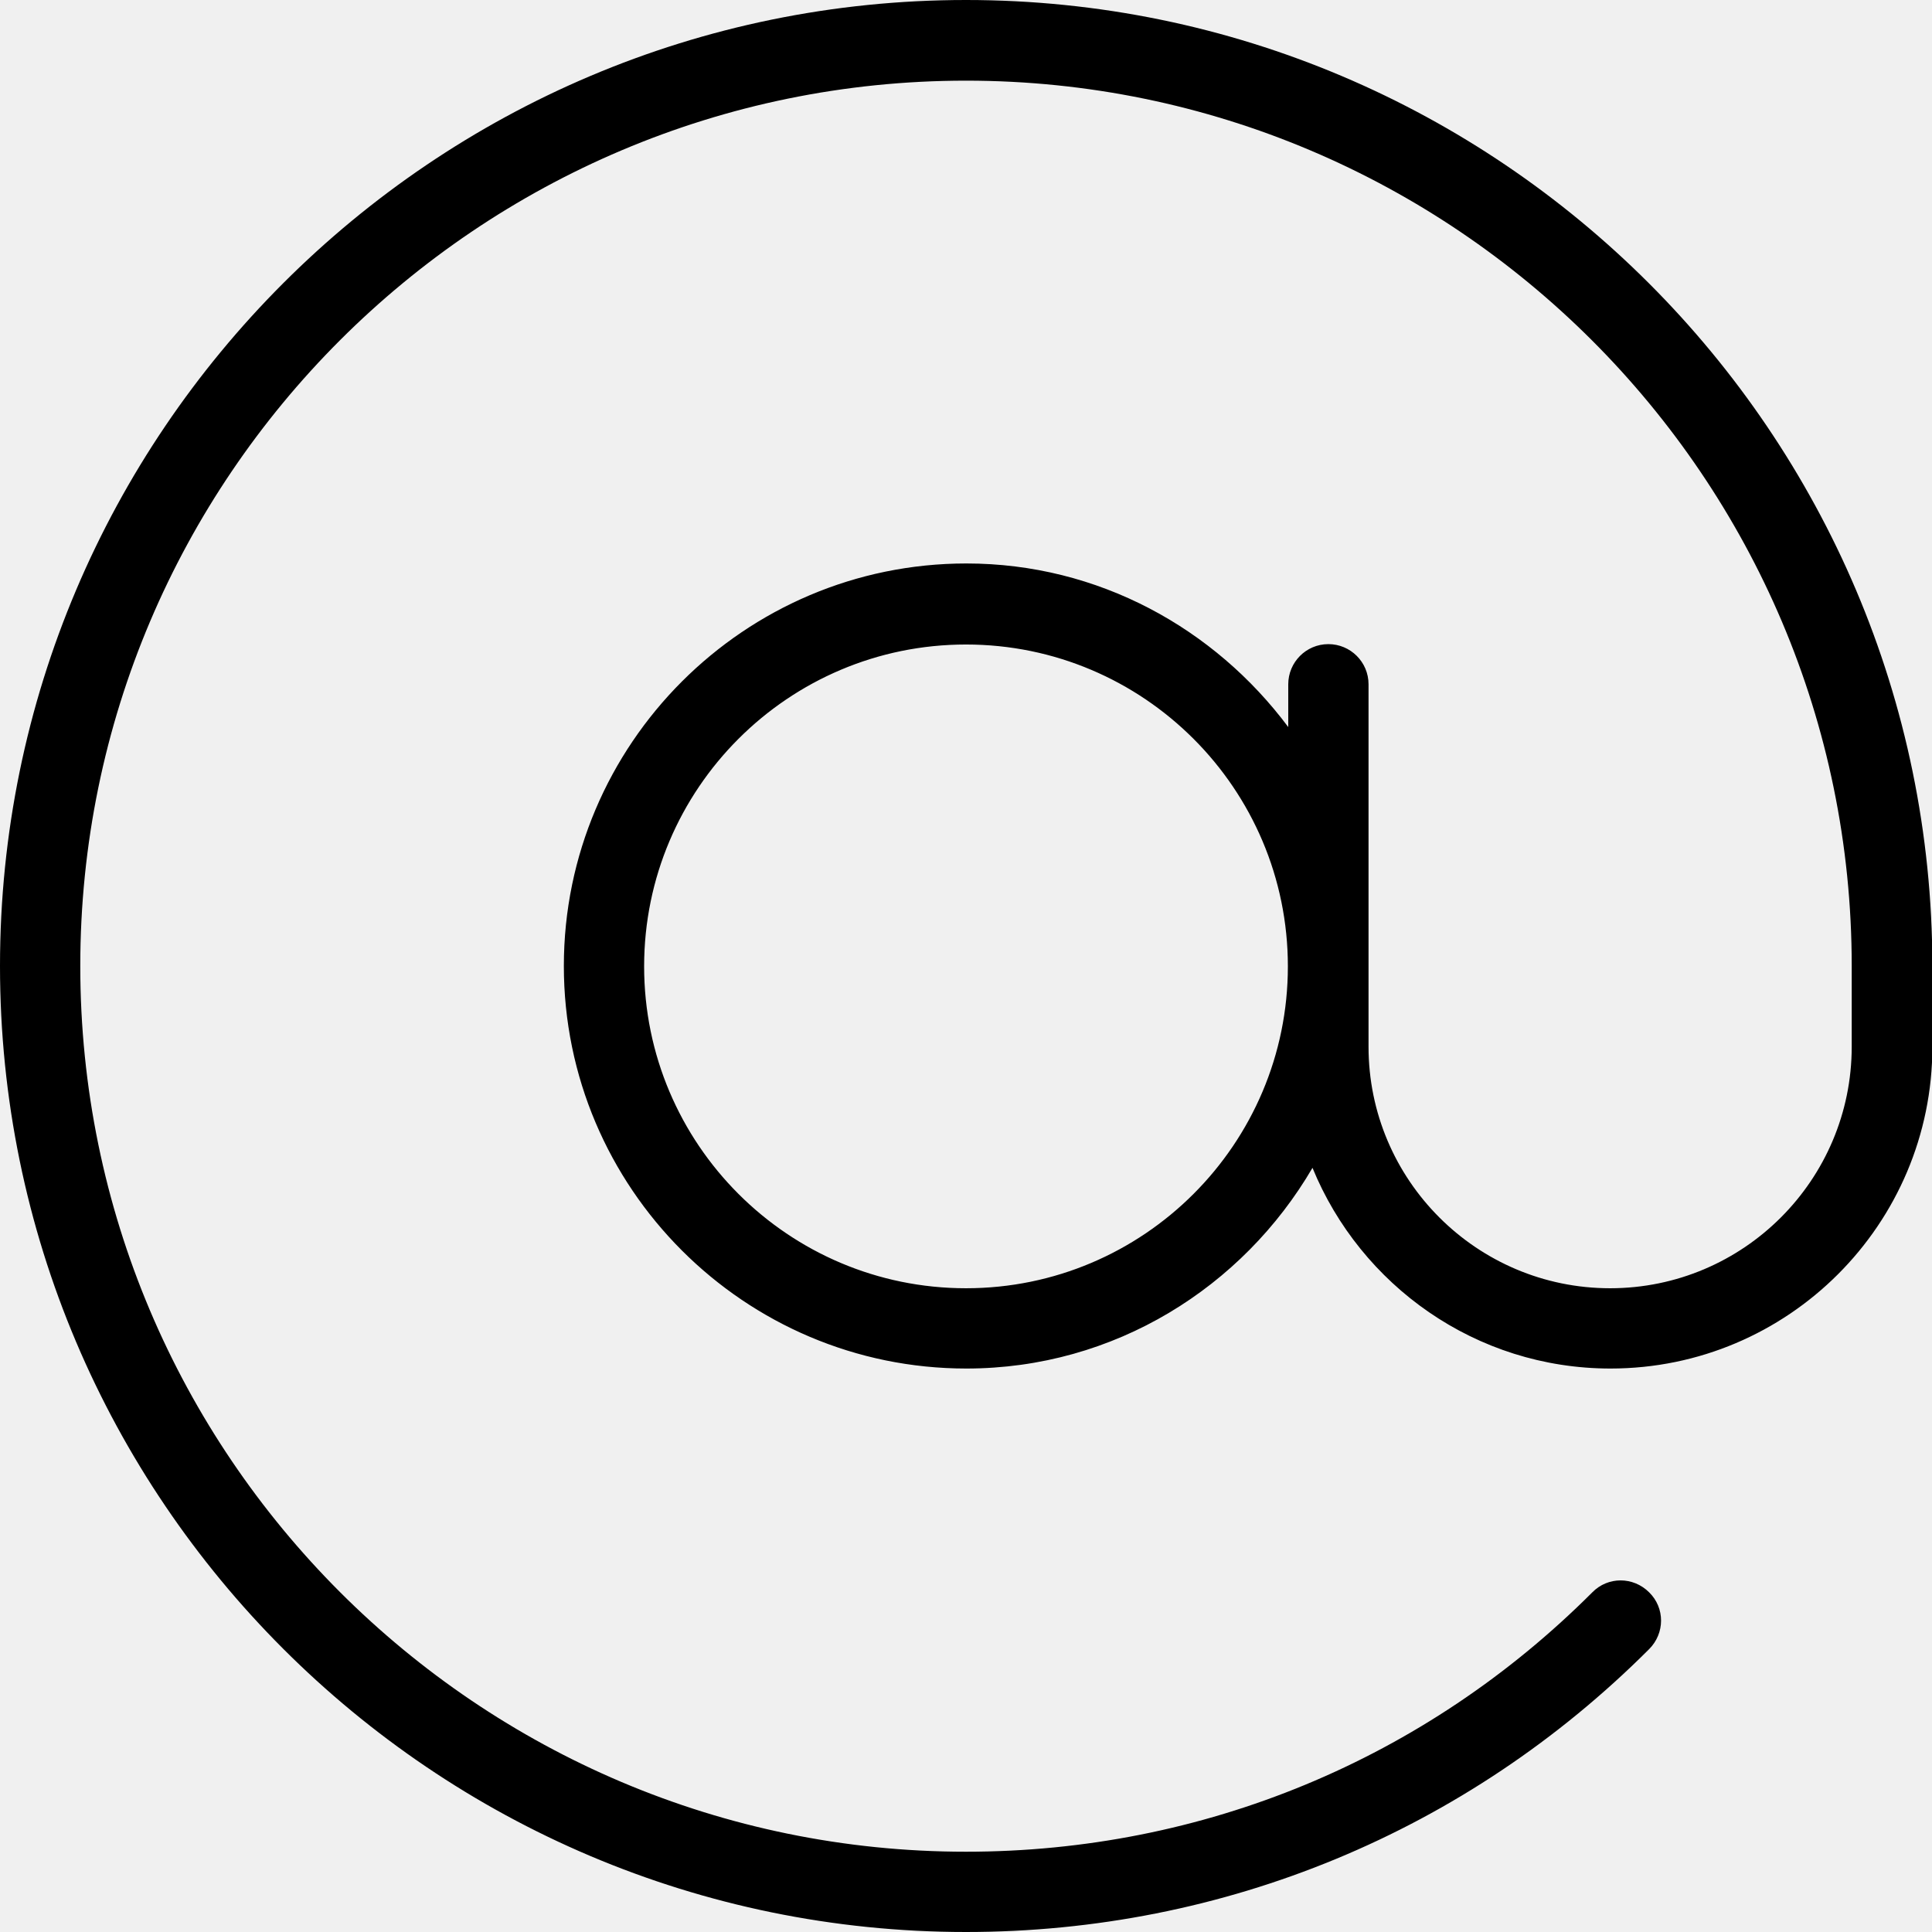
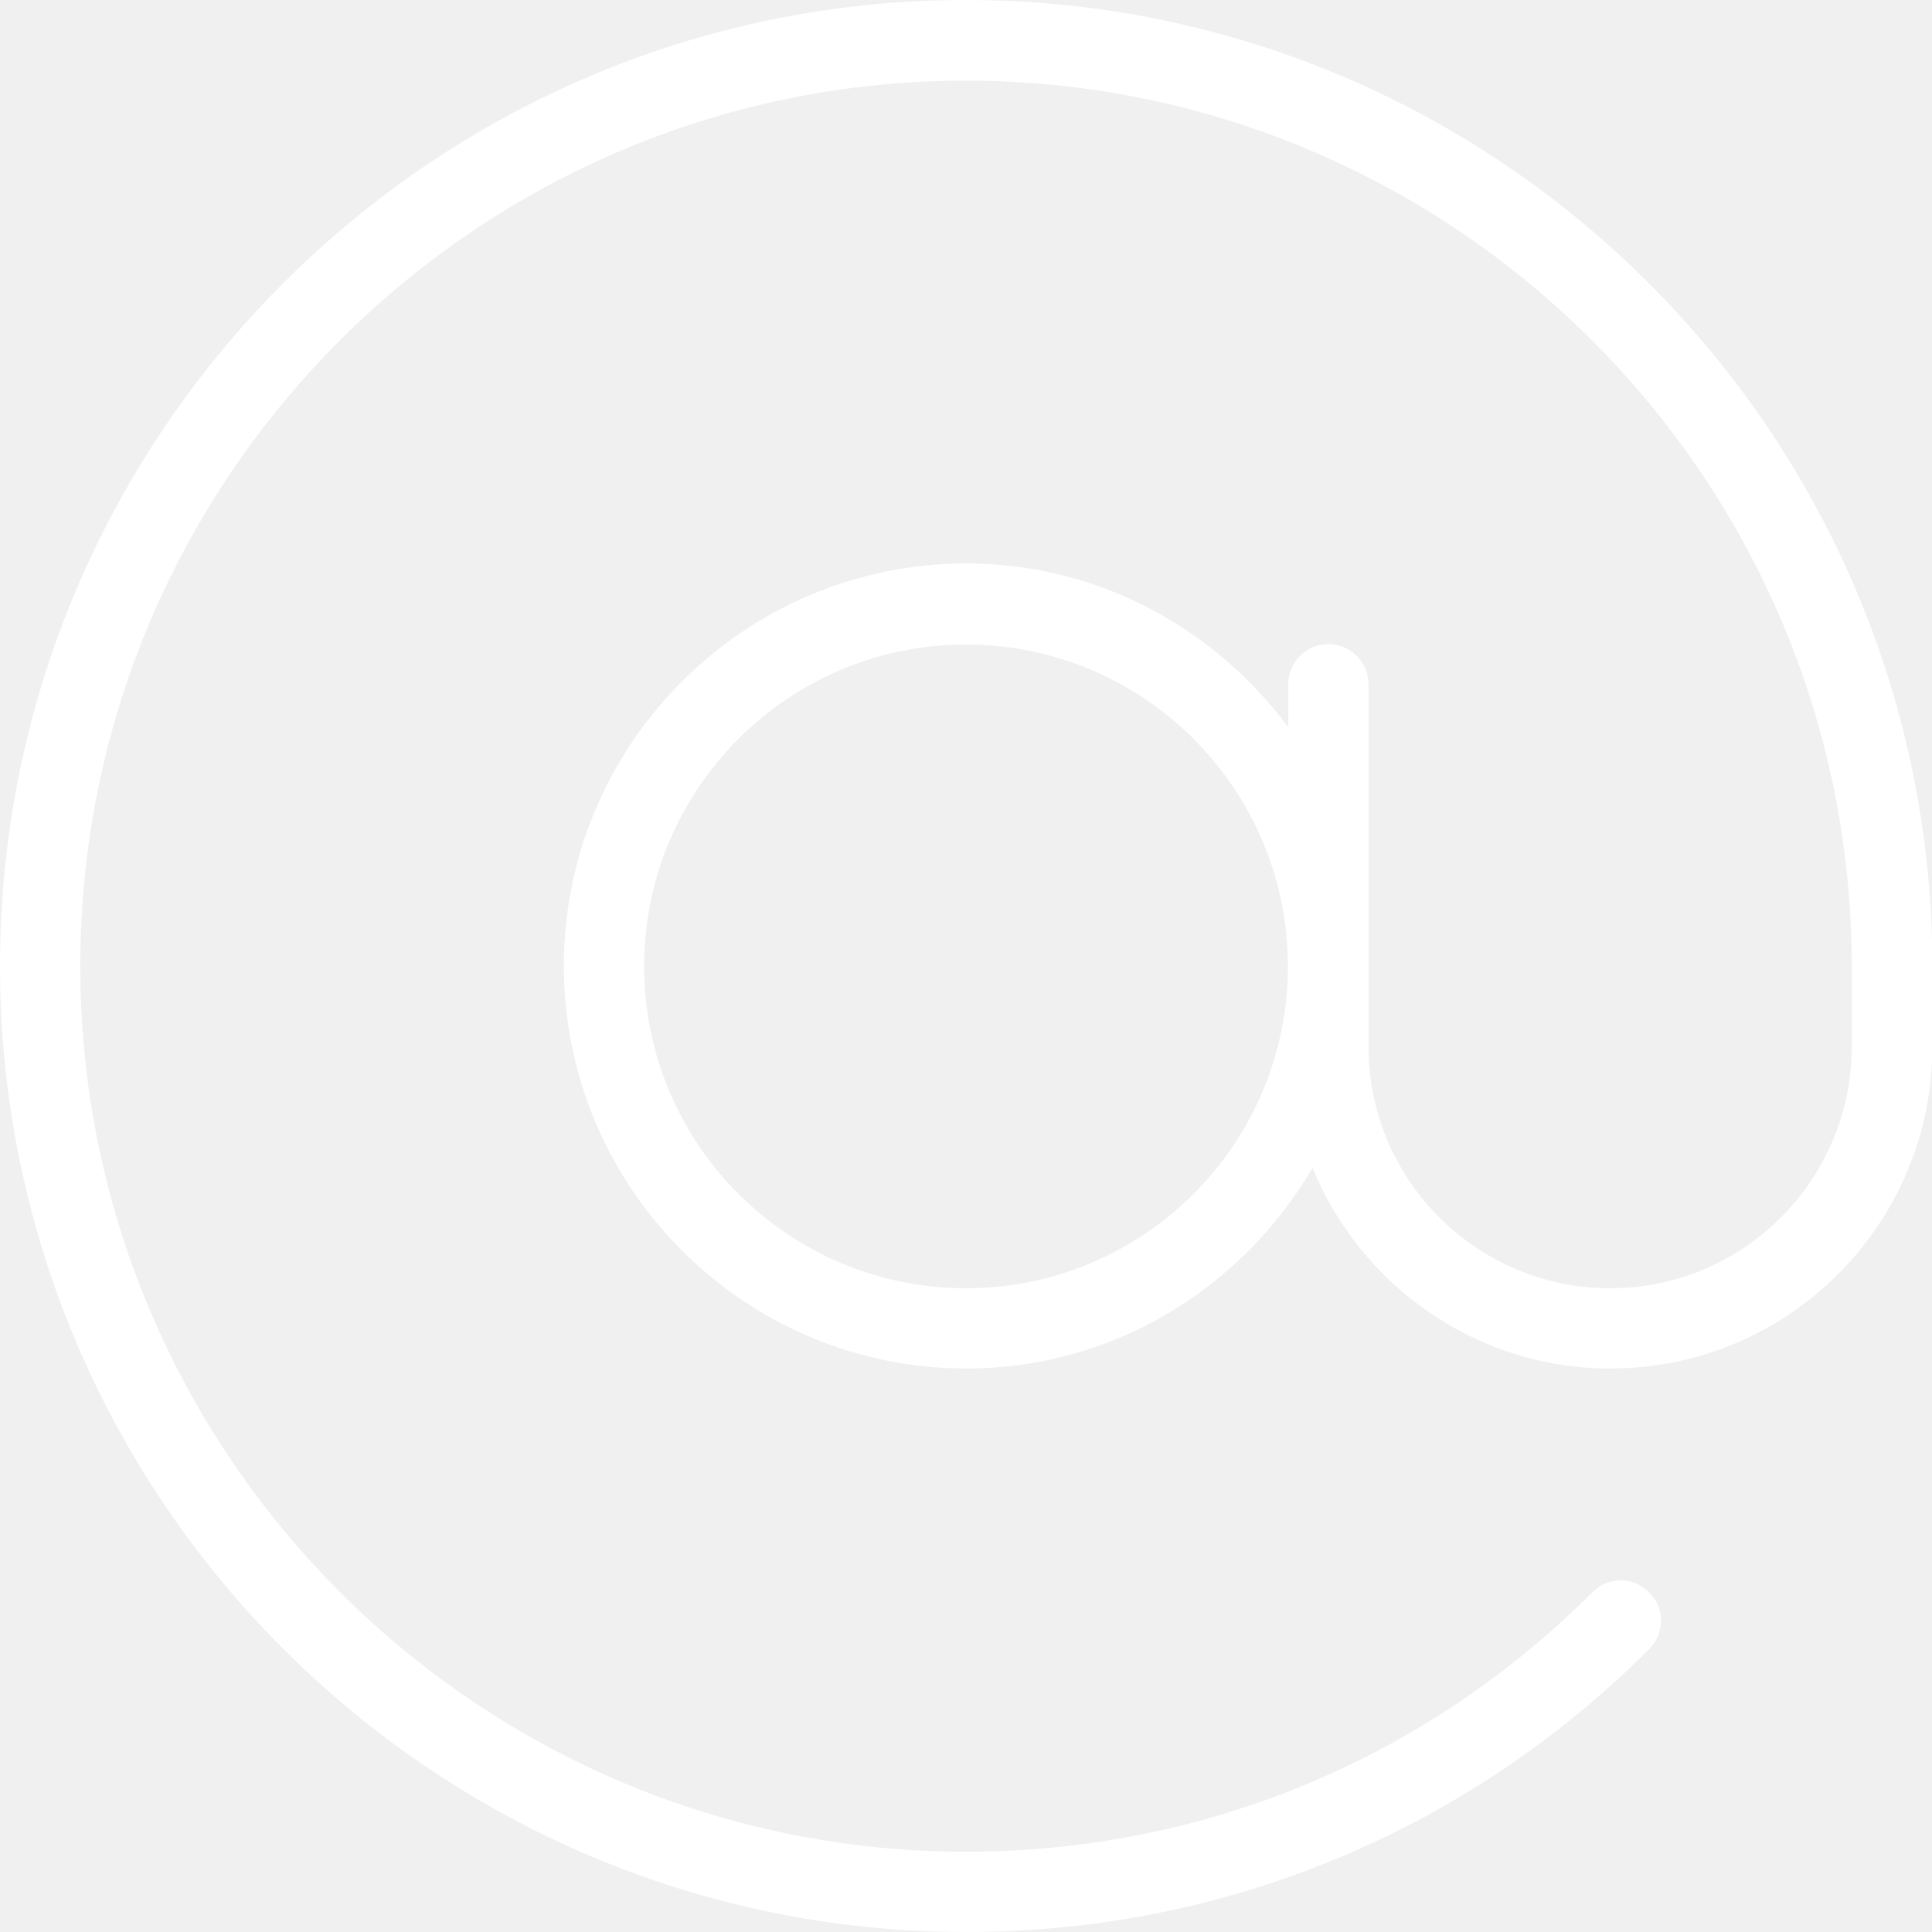
<svg xmlns="http://www.w3.org/2000/svg" version="1.1" id="Layer_1" x="0px" y="0px" viewBox="0 0 510.2 510.2" style="enable-background:new 0 0 510.2 510.2;" xml:space="preserve">
+   <style type="text/css">
+ 	.st0{fill:#FFFFFF;}
+ </style>
  <g>
    <g>
-       <path d="M255.1,0C114.4,0,0,114.4,0,255.1s114.4,255.1,255.1,255.1c68.1,0,132.2-26.5,180.4-74.7c4.2-4.2,4.2-10.9,0-15    c-4.2-4.2-10.9-4.2-15,0C376.3,464.7,317.6,489,255.1,489c-129,0-233.9-104.9-233.9-233.9S126.2,21.3,255.1,21.3    S489,126.2,489,255.1v21.3c0,35.2-28.6,63.8-63.8,63.8s-63.8-28.6-63.8-63.8v-95.7c0-5.9-4.8-10.6-10.6-10.6    c-5.9,0-10.6,4.8-10.6,10.6V192c-19.4-26-50.1-43.2-85-43.2c-58.6,0-106.3,47.7-106.3,106.3s47.7,106.3,106.3,106.3    c39.1,0,73-21.5,91.4-53c12.7,31,43.1,53,78.7,53c46.9,0,85-38.1,85-85v-21.3C510.2,114.4,395.8,0,255.1,0z M255.1,340.2    c-46.9,0-85-38.1-85-85s38.1-85,85-85s85,38.1,85,85S302,340.2,255.1,340.2z" />
+       <path class="st0" d="M255.1,0C114.4,0,0,114.4,0,255.1s114.4,255.1,255.1,255.1c68.1,0,132.2-26.5,180.4-74.7    c4.2-4.2,4.2-10.9,0-15c-4.2-4.2-10.9-4.2-15,0C376.3,464.7,317.6,489,255.1,489c-129,0-233.9-104.9-233.9-233.9    s105-233.8,233.9-233.8S489,126.2,489,255.1v21.3c0,35.2-28.6,63.8-63.8,63.8s-63.8-28.6-63.8-63.8v-95.7    c0-5.9-4.8-10.6-10.6-10.6c-5.9,0-10.6,4.8-10.6,10.6V192c-19.4-26-50.1-43.2-85-43.2c-58.6,0-106.3,47.7-106.3,106.3    s47.7,106.3,106.3,106.3c39.1,0,73-21.5,91.4-53c12.7,31,43.1,53,78.7,53c46.9,0,85-38.1,85-85v-21.3C510.2,114.4,395.8,0,255.1,0    z M255.1,340.2c-46.9,0-85-38.1-85-85s38.1-85,85-85s85,38.1,85,85S302,340.2,255.1,340.2z" />
    </g>
  </g>
</svg>
